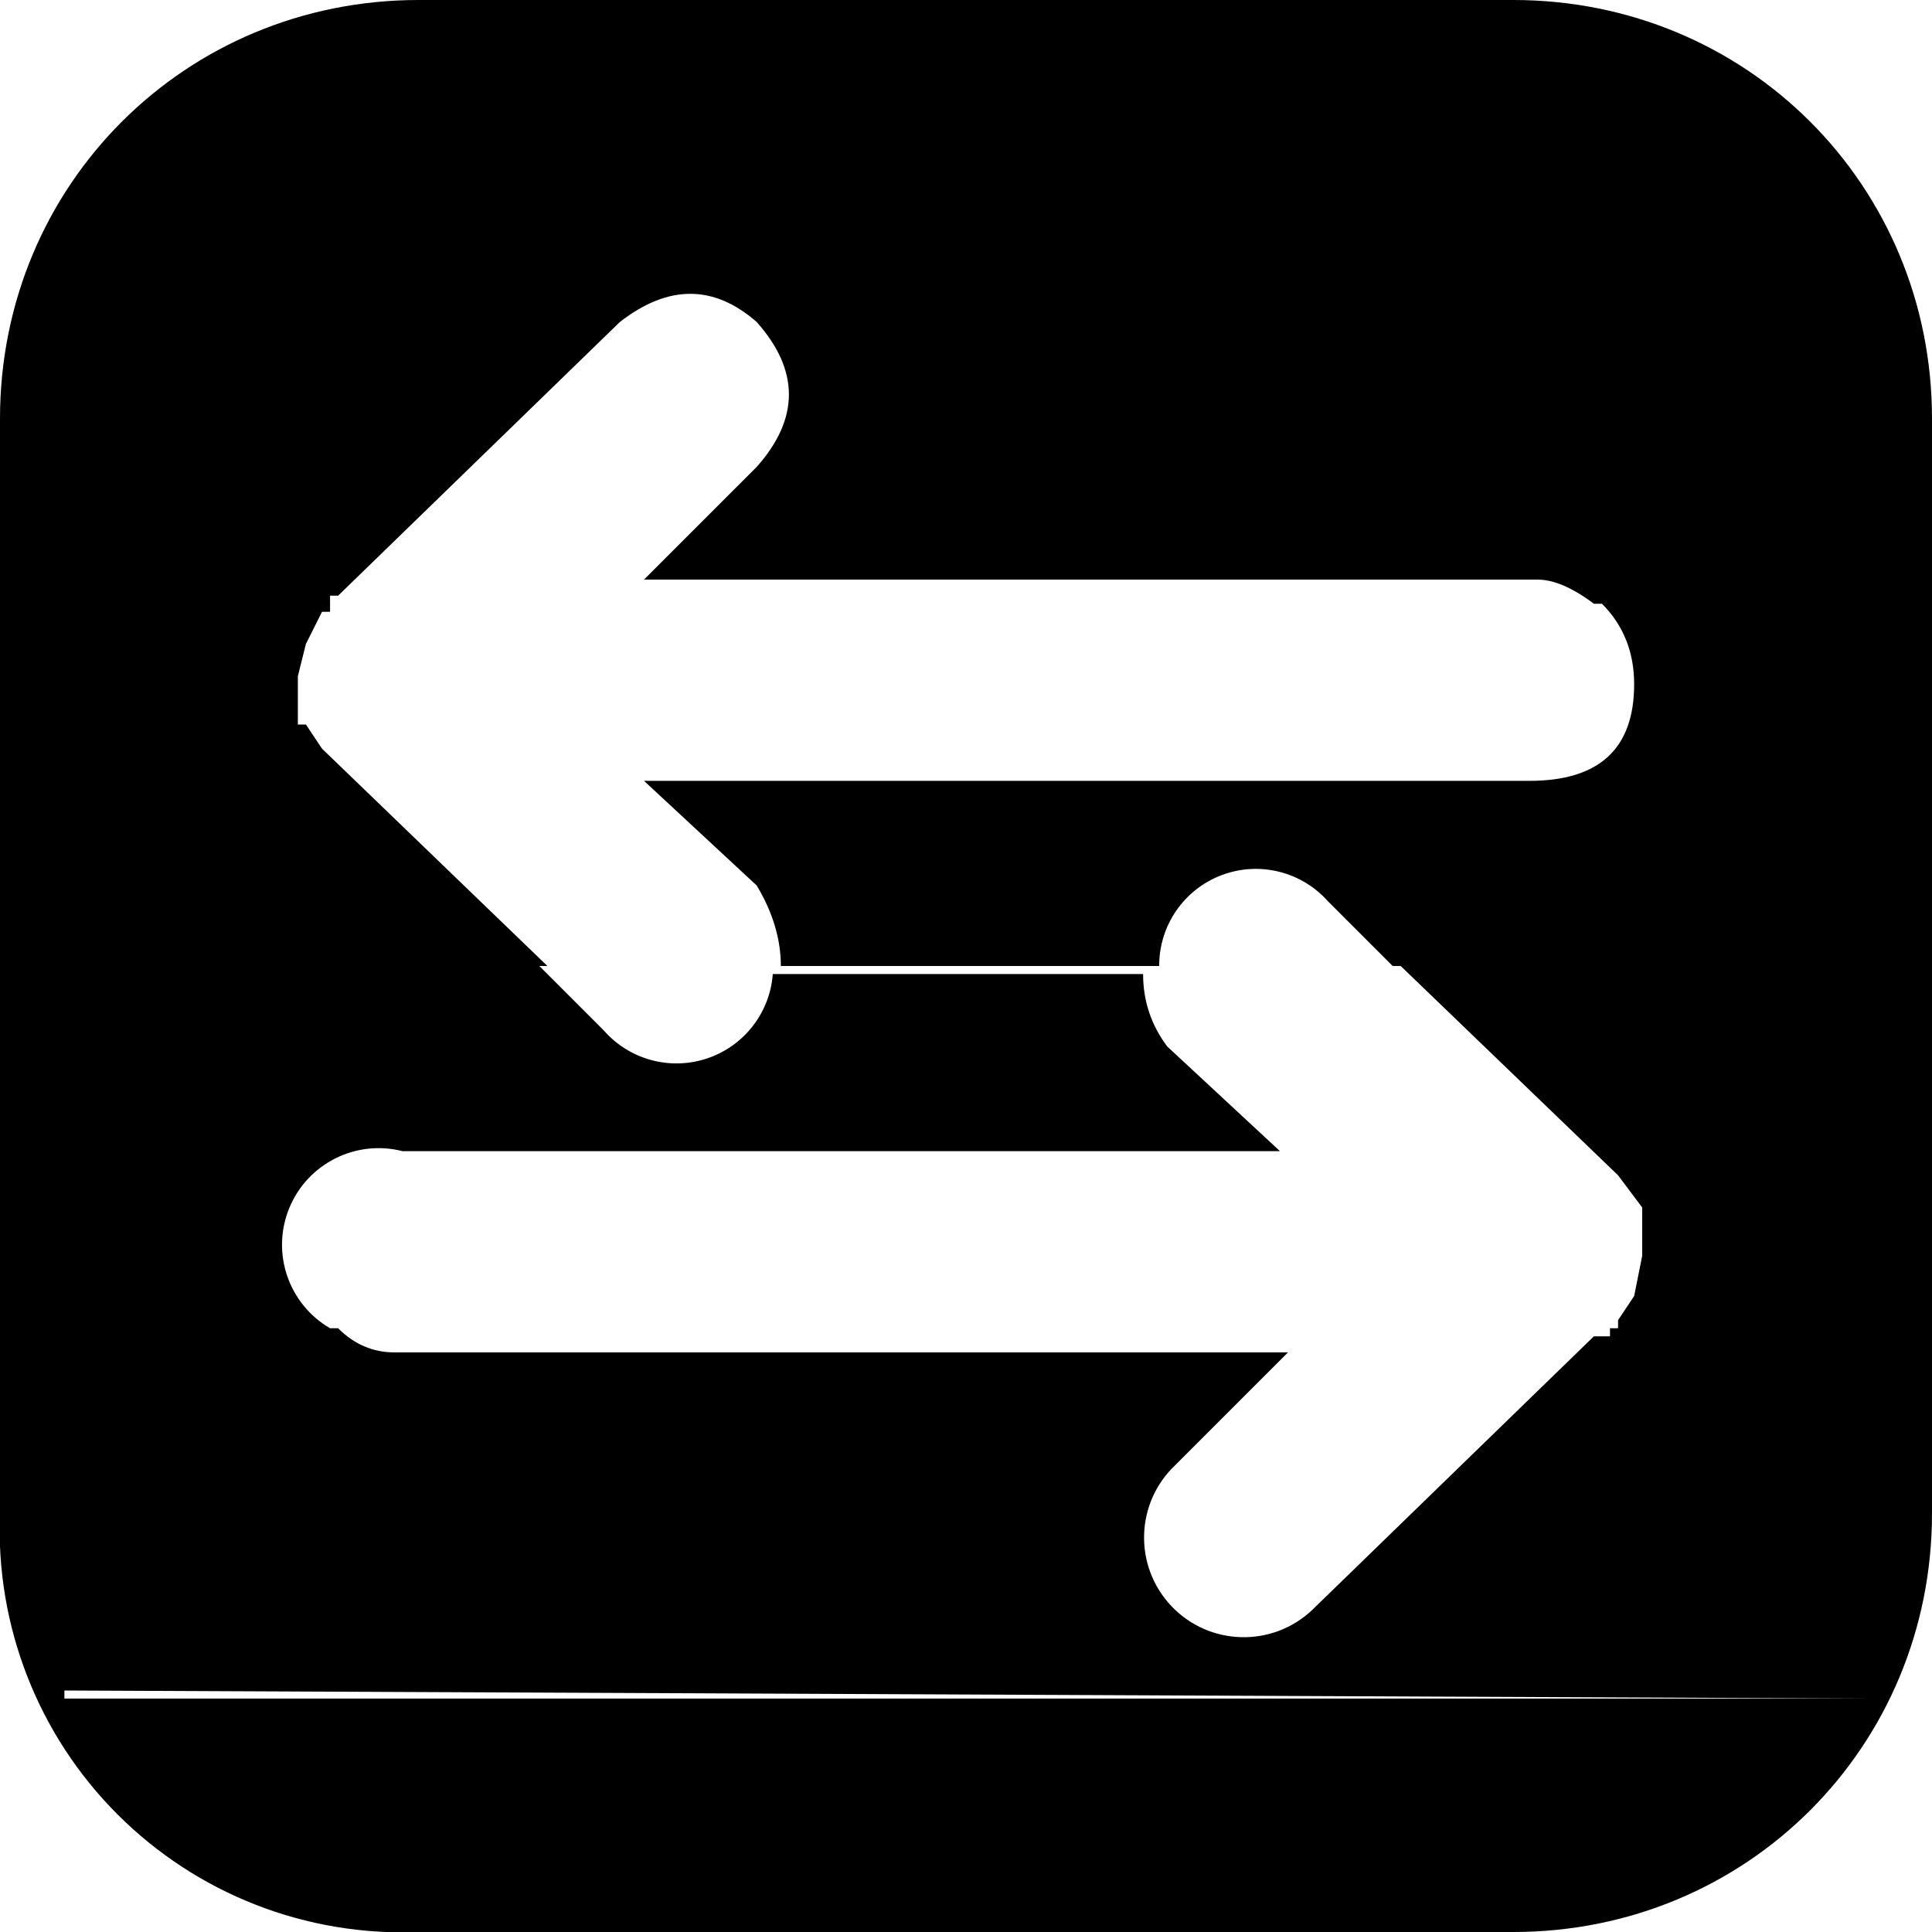
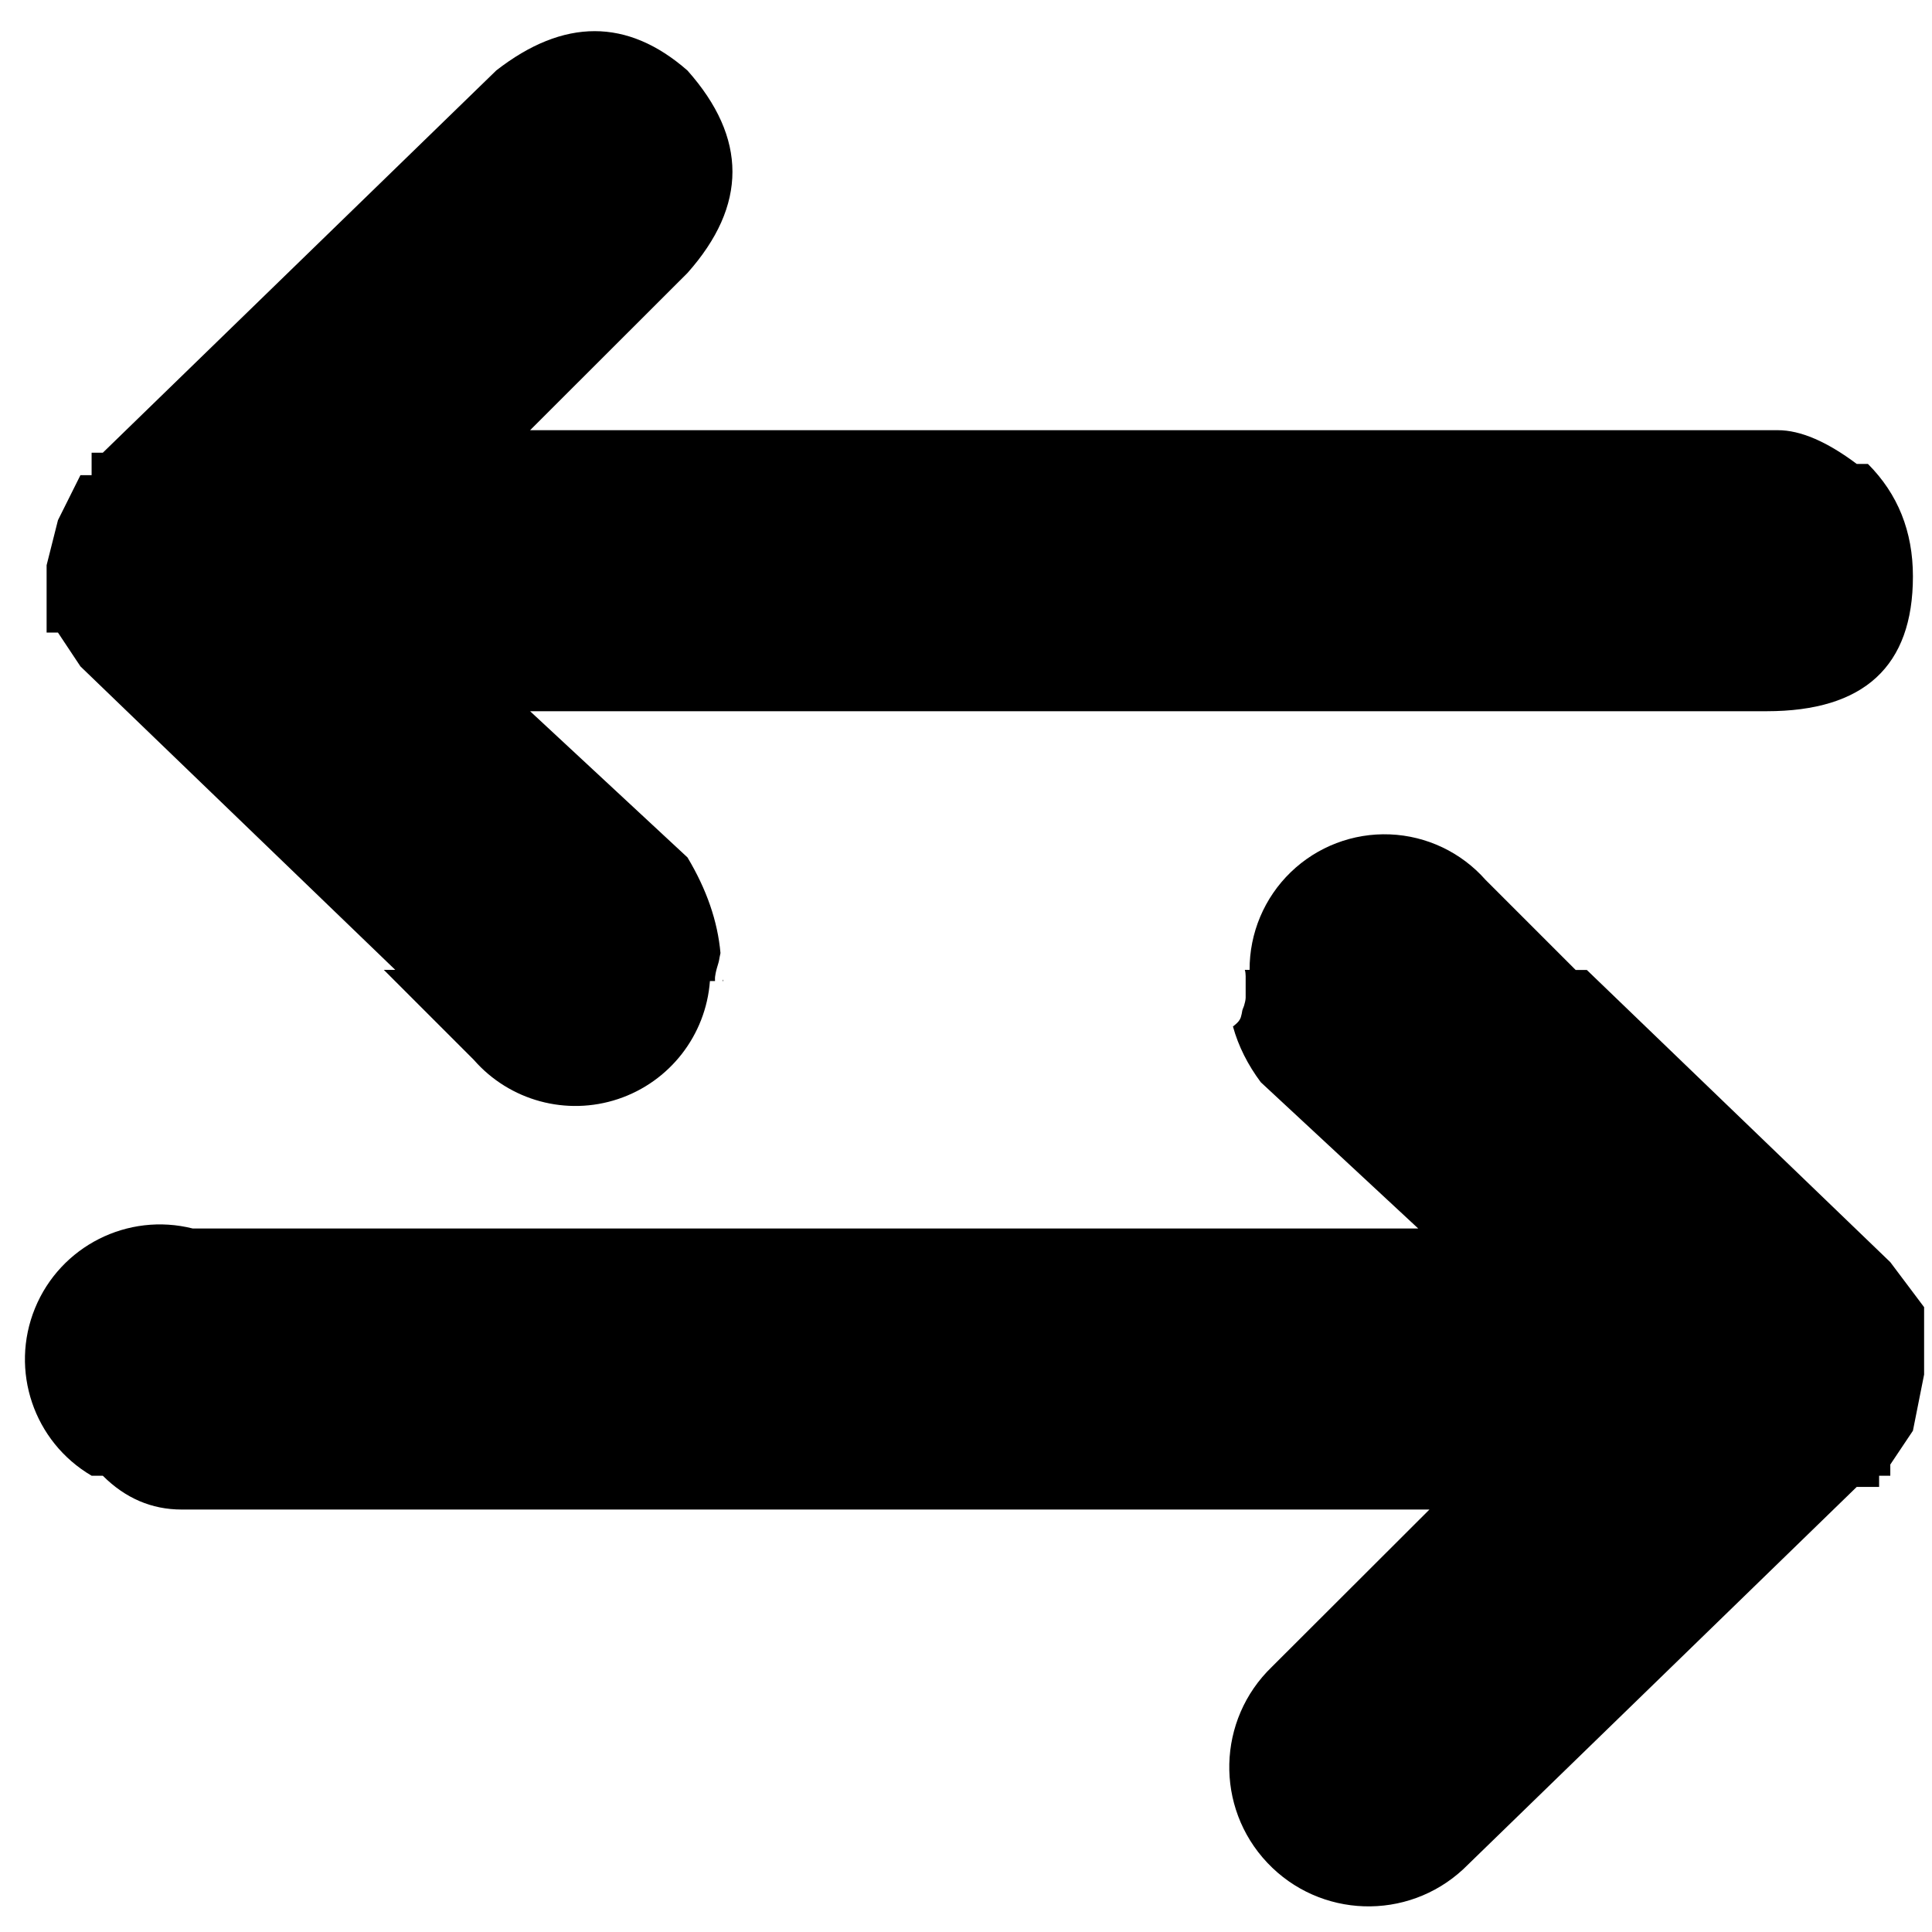
- <svg xmlns="http://www.w3.org/2000/svg" width="24" height="24" fill="none" viewBox="0 0 24 24">
-   <path fill="#000" fill-rule="evenodd" d="M18.8 0C21.7 0 24 2.3 24 5.2v13.6c0 2.9-2.3 5.2-5.2 5.2H5.2A5 5 0 0 1 0 18.8V5.2C0 2.3 2.3 0 5.2 0zM.8 21v.1h22.4zM9.4 4q-.8-.7-1.7 0L4.2 7.4H.1h4v.2H4l-.2.4-.1.4V9h.1l.2.3L6.8 12H0h6.7l.8.8a1.2 1.2 0 0 0 2.1-.7h4.6q0 .5.3.9l1.4 1.3H5a1.2 1.2 0 0 0-.9 2.2h-4 4.1q.3.3.7.3H16l-1.4 1.4a1.2 1.2 0 0 0 1.7 1.8l3.5-3.4H24h-4v-.1h.1v-.1l.2-.3.1-.5V15l-.3-.4-2.7-2.6h6.6V12h-6.7l-.8-.8a1.2 1.2 0 0 0-2.1.8H9.7q0-.5-.3-1L8 9.7h11q1.3 0 1.3-1.2 0-.6-.4-1h4-4.1q-.4-.3-.7-.3H8l1.4-1.4q.8-.9 0-1.8M1 3h22.4z" clip-rule="evenodd" />
+ <svg xmlns="http://www.w3.org/2000/svg" width="24" height="24" fill="none" viewBox="0 0 24 24" version="1.1" id="svg1">
+   <defs id="defs1" />
+   <path id="path4" style="fill:#000000;fill-opacity:1;stroke-width:1.397" d="m 7.387,0.387 c -0.396,0 -0.803,0.162 -1.222,0.488 L 1.277,5.624 H 1.138 V 5.903 H 0.999 L 0.72,6.462 0.579,7.021 V 7.858 H 0.72 L 0.999,8.278 4.91,12.048 H 4.768 l 1.118,1.118 A 1.676,1.676 0 0 0 8.819,12.187 h 0.063 v -0.003 -0.003 -0.003 -0.003 -0.003 c -0.002,-0.028 0.003,-0.055 0.008,-0.082 0.008,-0.042 0.021,-0.082 0.033,-0.123 0.004,-0.015 0.009,-0.031 0.011,-0.046 0.002,-0.02 0.007,-0.038 0.011,-0.057 0.002,-0.008 0.004,-0.017 0.005,-0.025 C 8.915,11.444 8.778,11.048 8.54,10.651 L 6.585,8.835 H 21.946 c 1.21,0 1.817,-0.558 1.817,-1.675 0,-0.559 -0.187,-1.024 -0.559,-1.397 H 23.065 C 22.692,5.484 22.365,5.344 22.086,5.344 H 6.585 L 8.54,3.391 c 0.745,-0.838 0.745,-1.677 0,-2.515 C 8.168,0.55 7.782,0.387 7.387,0.387 Z M 17.266,10.365 a 1.676,1.676 0 0 0 -1.743,1.683 h -0.06 c 8.59e-4,0.003 0.002,0.005 0.003,0.008 0.006,0.023 0.007,0.047 0.008,0.071 7.08e-4,0.024 -9.5e-5,0.049 0,0.074 8.9e-5,0.029 -1.4e-5,0.058 0,0.087 1.2e-5,0.028 -4e-6,0.054 0,0.082 0.002,0.034 -0.004,0.068 -0.014,0.101 -0.005,0.028 -0.019,0.052 -0.027,0.079 -0.005,0.029 -0.01,0.059 -0.019,0.087 -0.018,0.049 -0.048,0.074 -0.087,0.106 -0.003,0.003 -0.008,0.006 -0.011,0.008 0.068,0.246 0.185,0.477 0.346,0.693 L 17.618,15.261 H 2.395 a 1.676,1.676 0 0 0 -1.257,3.071 h 0.139 c 0.279,0.279 0.607,0.42 0.979,0.42 H 17.757 l -1.956,1.953 a 1.73,1.73 0 0 0 2.376,2.515 l 4.888,-4.749 h 0.278 v -0.139 h 0.139 v -0.139 l 0.281,-0.42 0.139,-0.698 v -0.837 l -0.42,-0.559 -3.77,-3.63 h -0.139 l -1.118,-1.118 A 1.676,1.676 0 0 0 17.266,10.365 Z m -8.281,1.803 c -9.074e-4,0.002 -0.002,0.004 -0.003,0.005 -0.002,0.005 -0.004,0.009 -0.005,0.014 h 0.008 c -6.29e-5,-0.004 5.84e-5,-0.007 0,-0.011 -3.93e-5,-0.003 4.58e-5,-0.005 0,-0.008 z" />
+   <path d="M 1,3 H 23.4 Z" id="path2" style="fill:#000000;fill-opacity:1" />
</svg>
